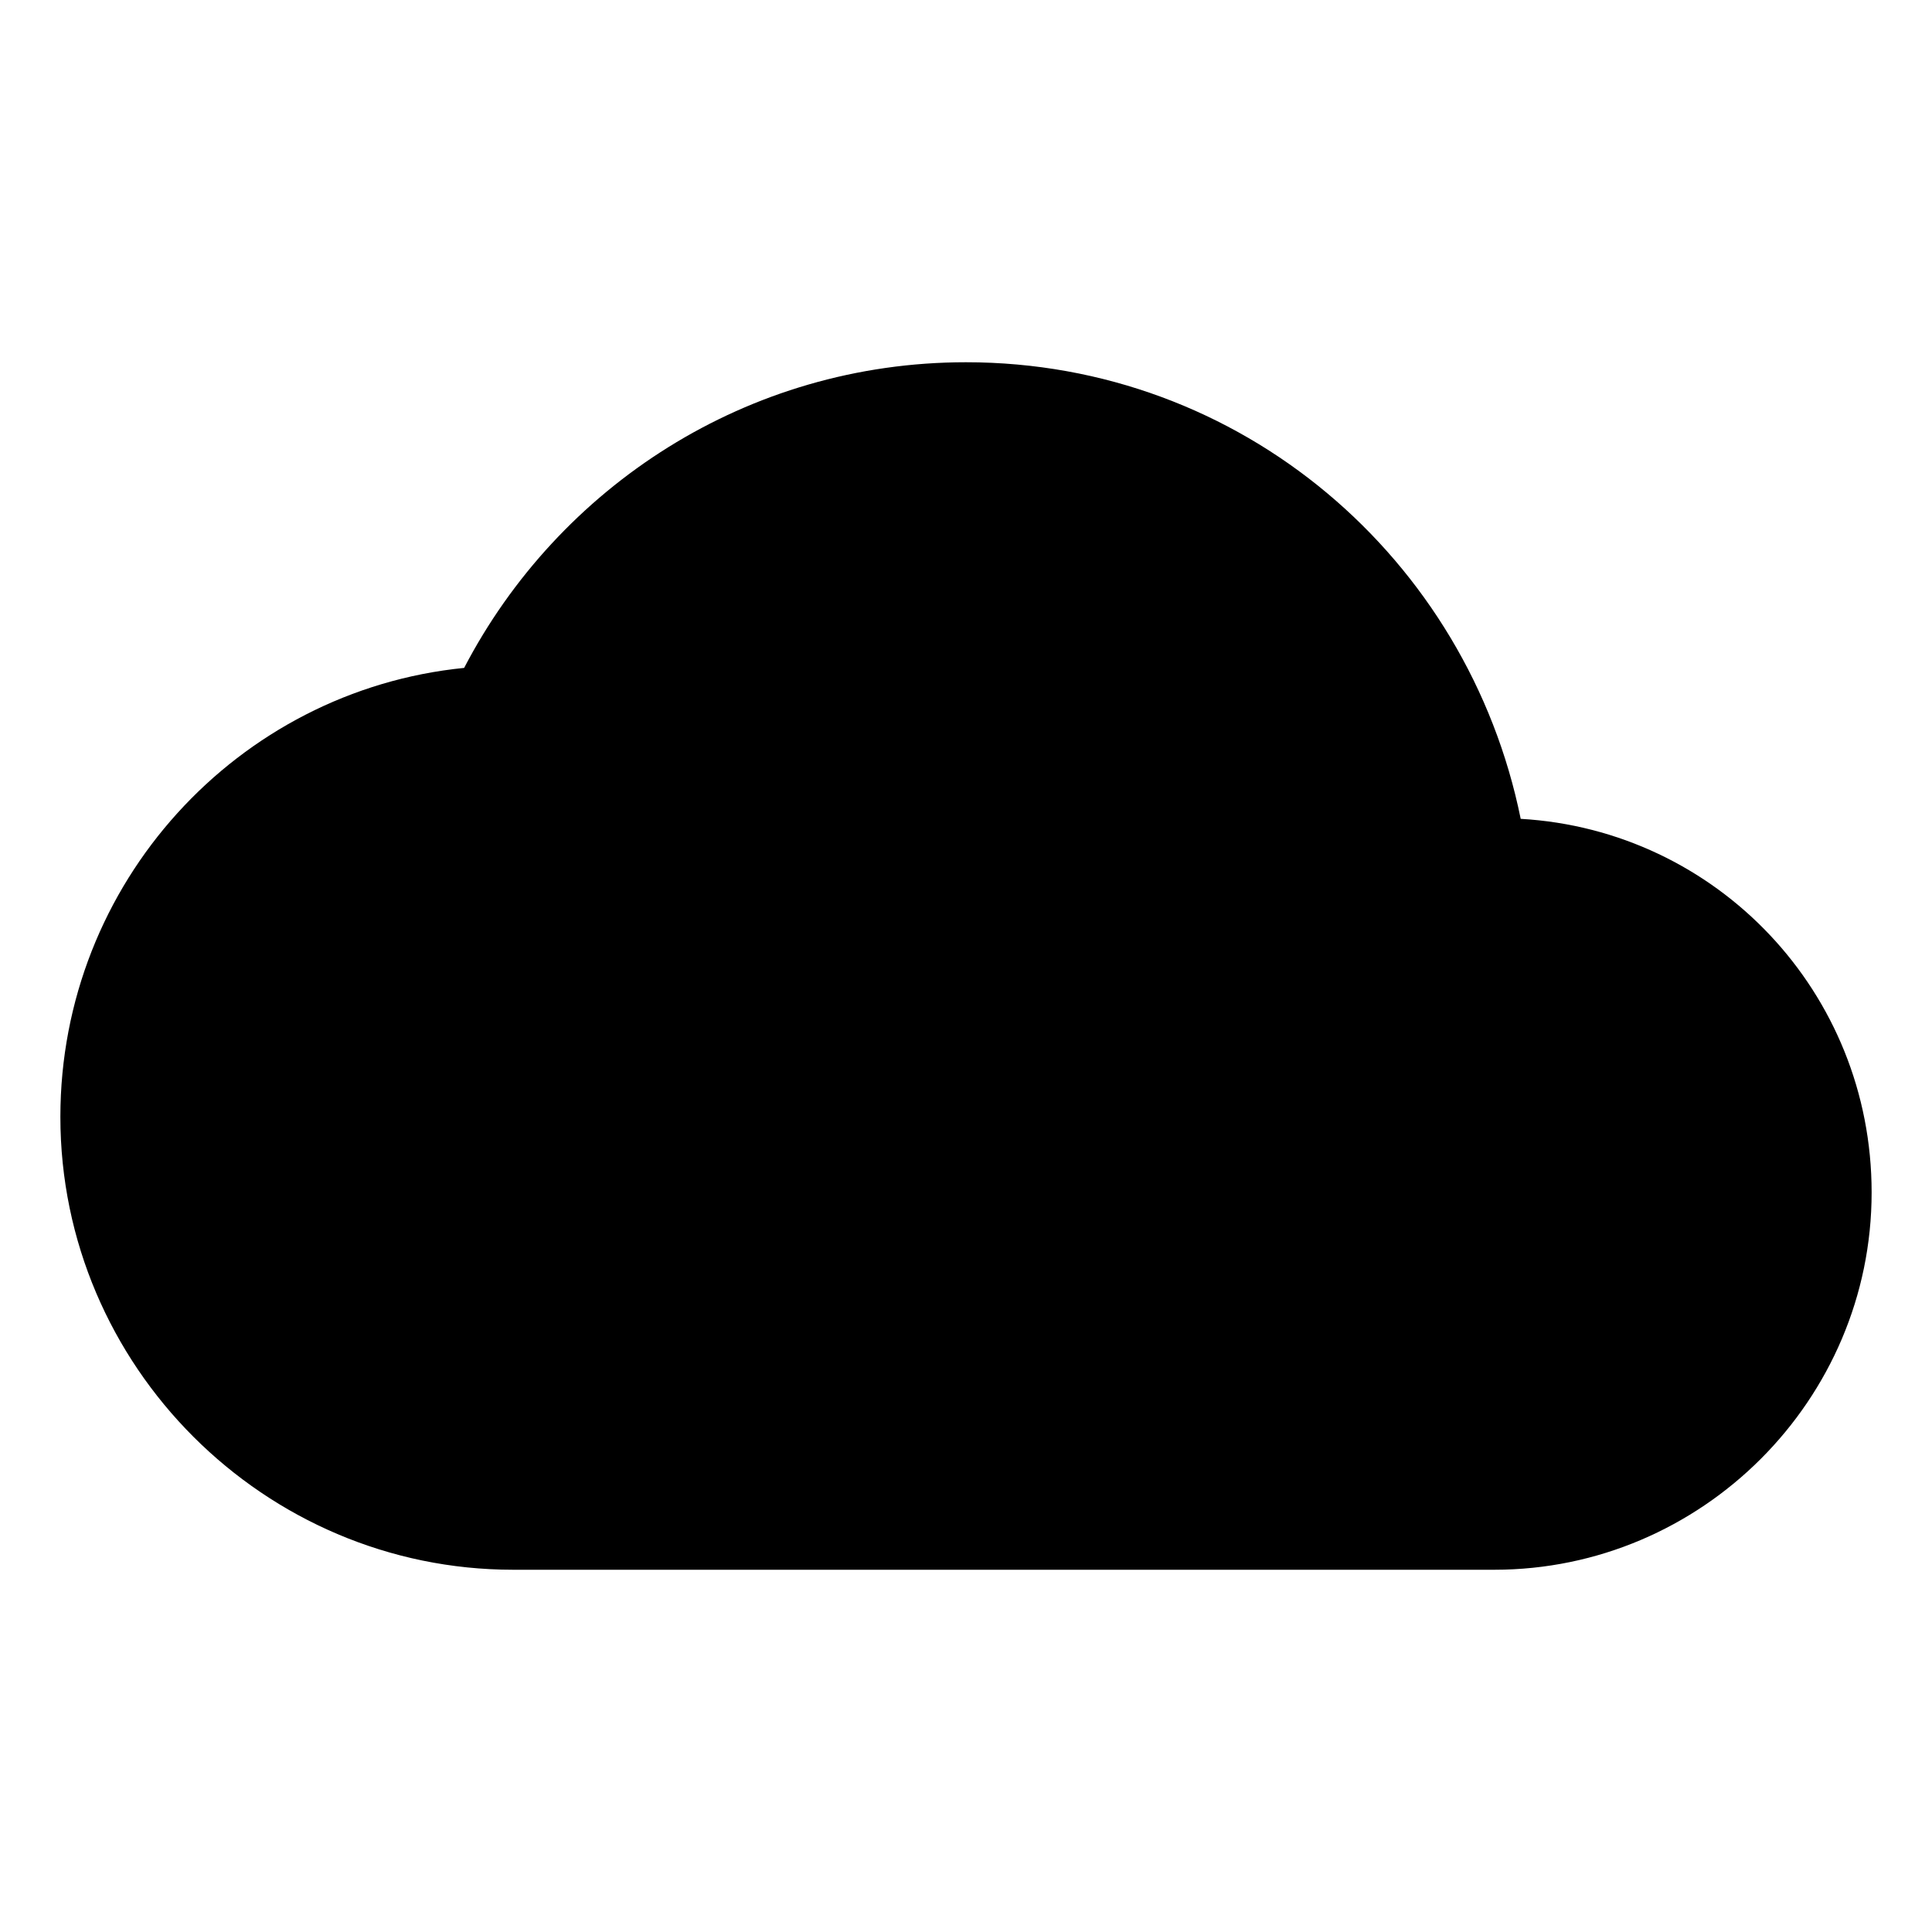
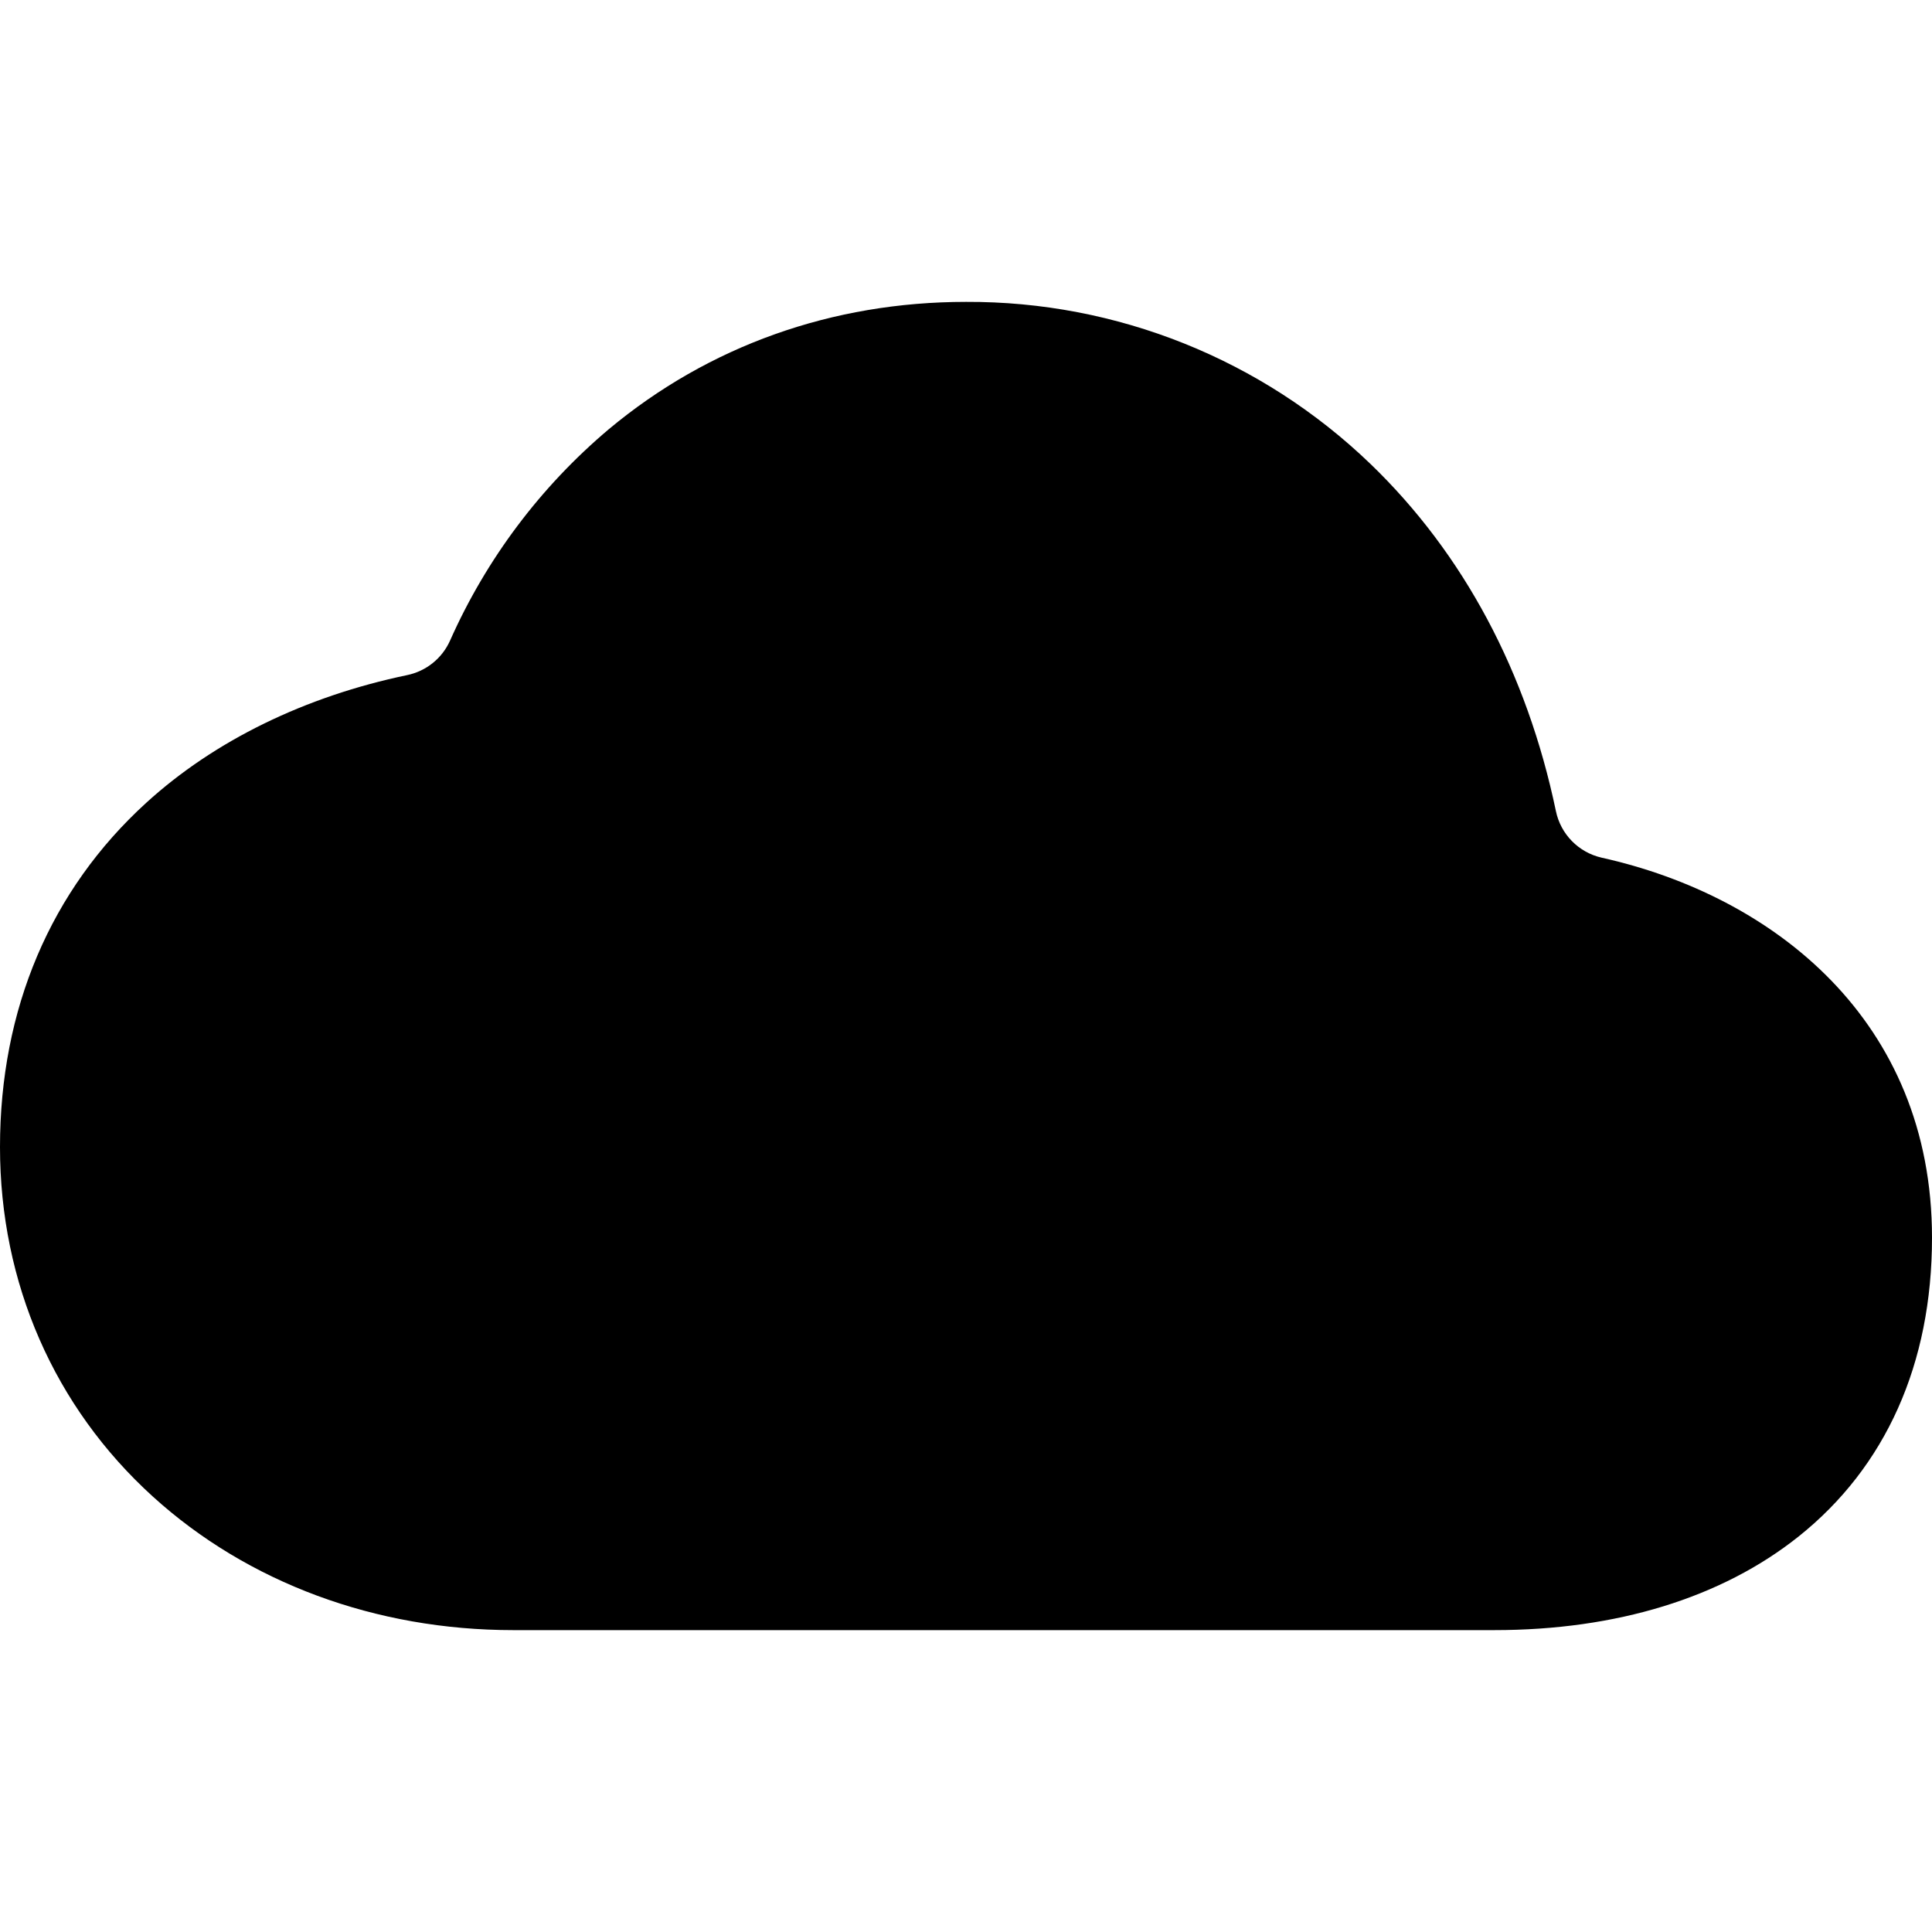
- <svg xmlns="http://www.w3.org/2000/svg" viewBox="0 0 512 512">
-   <path d="M403.002 217.001C388.998 148.002 328.998 96 256 96c-57.998 0-107.998 32.998-132.998 81.001C63.002 183.002 16 233.998 16 296c0 65.996 53.999 120 120 120h260c55 0 100-45 100-100 0-52.998-40.996-96.001-92.998-98.999z" />
+ <svg xmlns="http://www.w3.org/2000/svg" viewBox="0 0 512 512" class="ionicon">
+   <path d="M396 432H136c-36.44 0-70.36-12.57-95.51-35.41C14.38 372.88 0 340 0 304c0-36.58 13.39-68.12 38.72-91.22 18.11-16.53 42.22-28.25 69.18-33.87a16 16 0 0 0 11.37-9.15 156.24 156.24 0 0 1 42.05-56C187.76 91.69 220.5 80 256 80a153.57 153.57 0 0 1 107.14 42.9c24.73 23.81 41.5 55.28 49.18 92a16 16 0 0 0 12.12 12.39C470 237.42 512 270.43 512 328c0 33.39-12.24 60.78-35.41 79.23C456.23 423.43 428.37 432 396 432" />
</svg>
